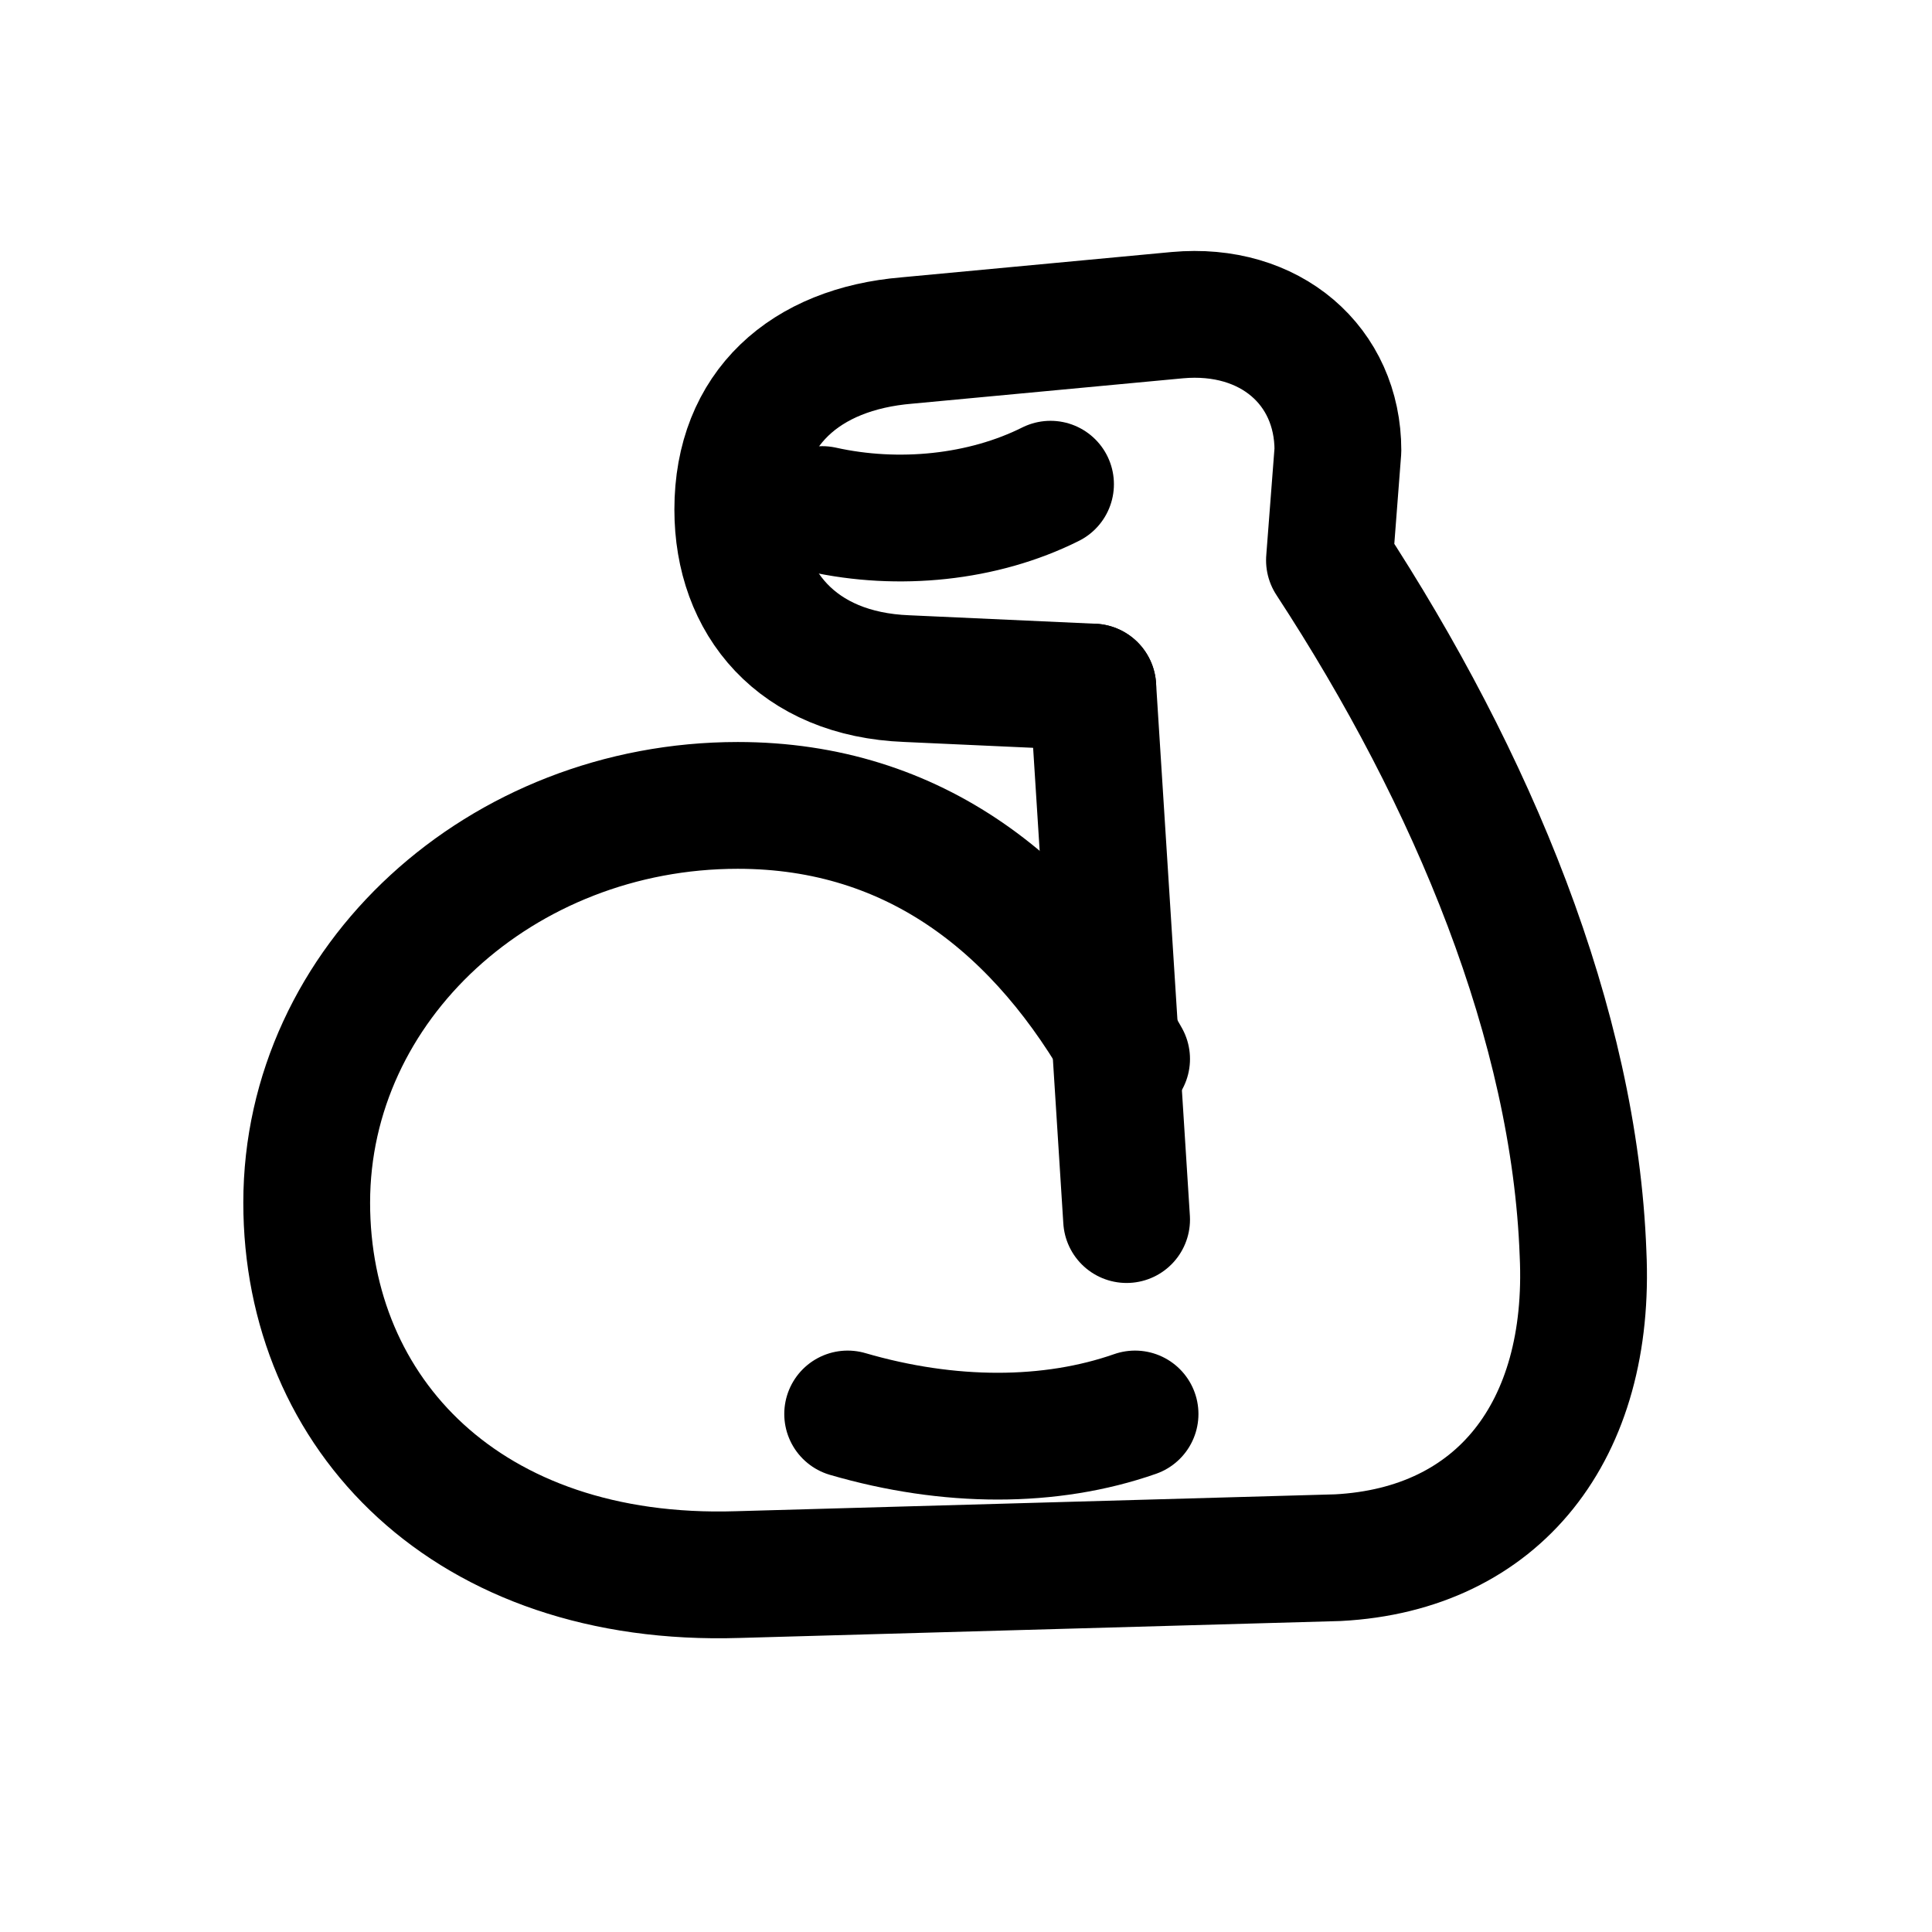
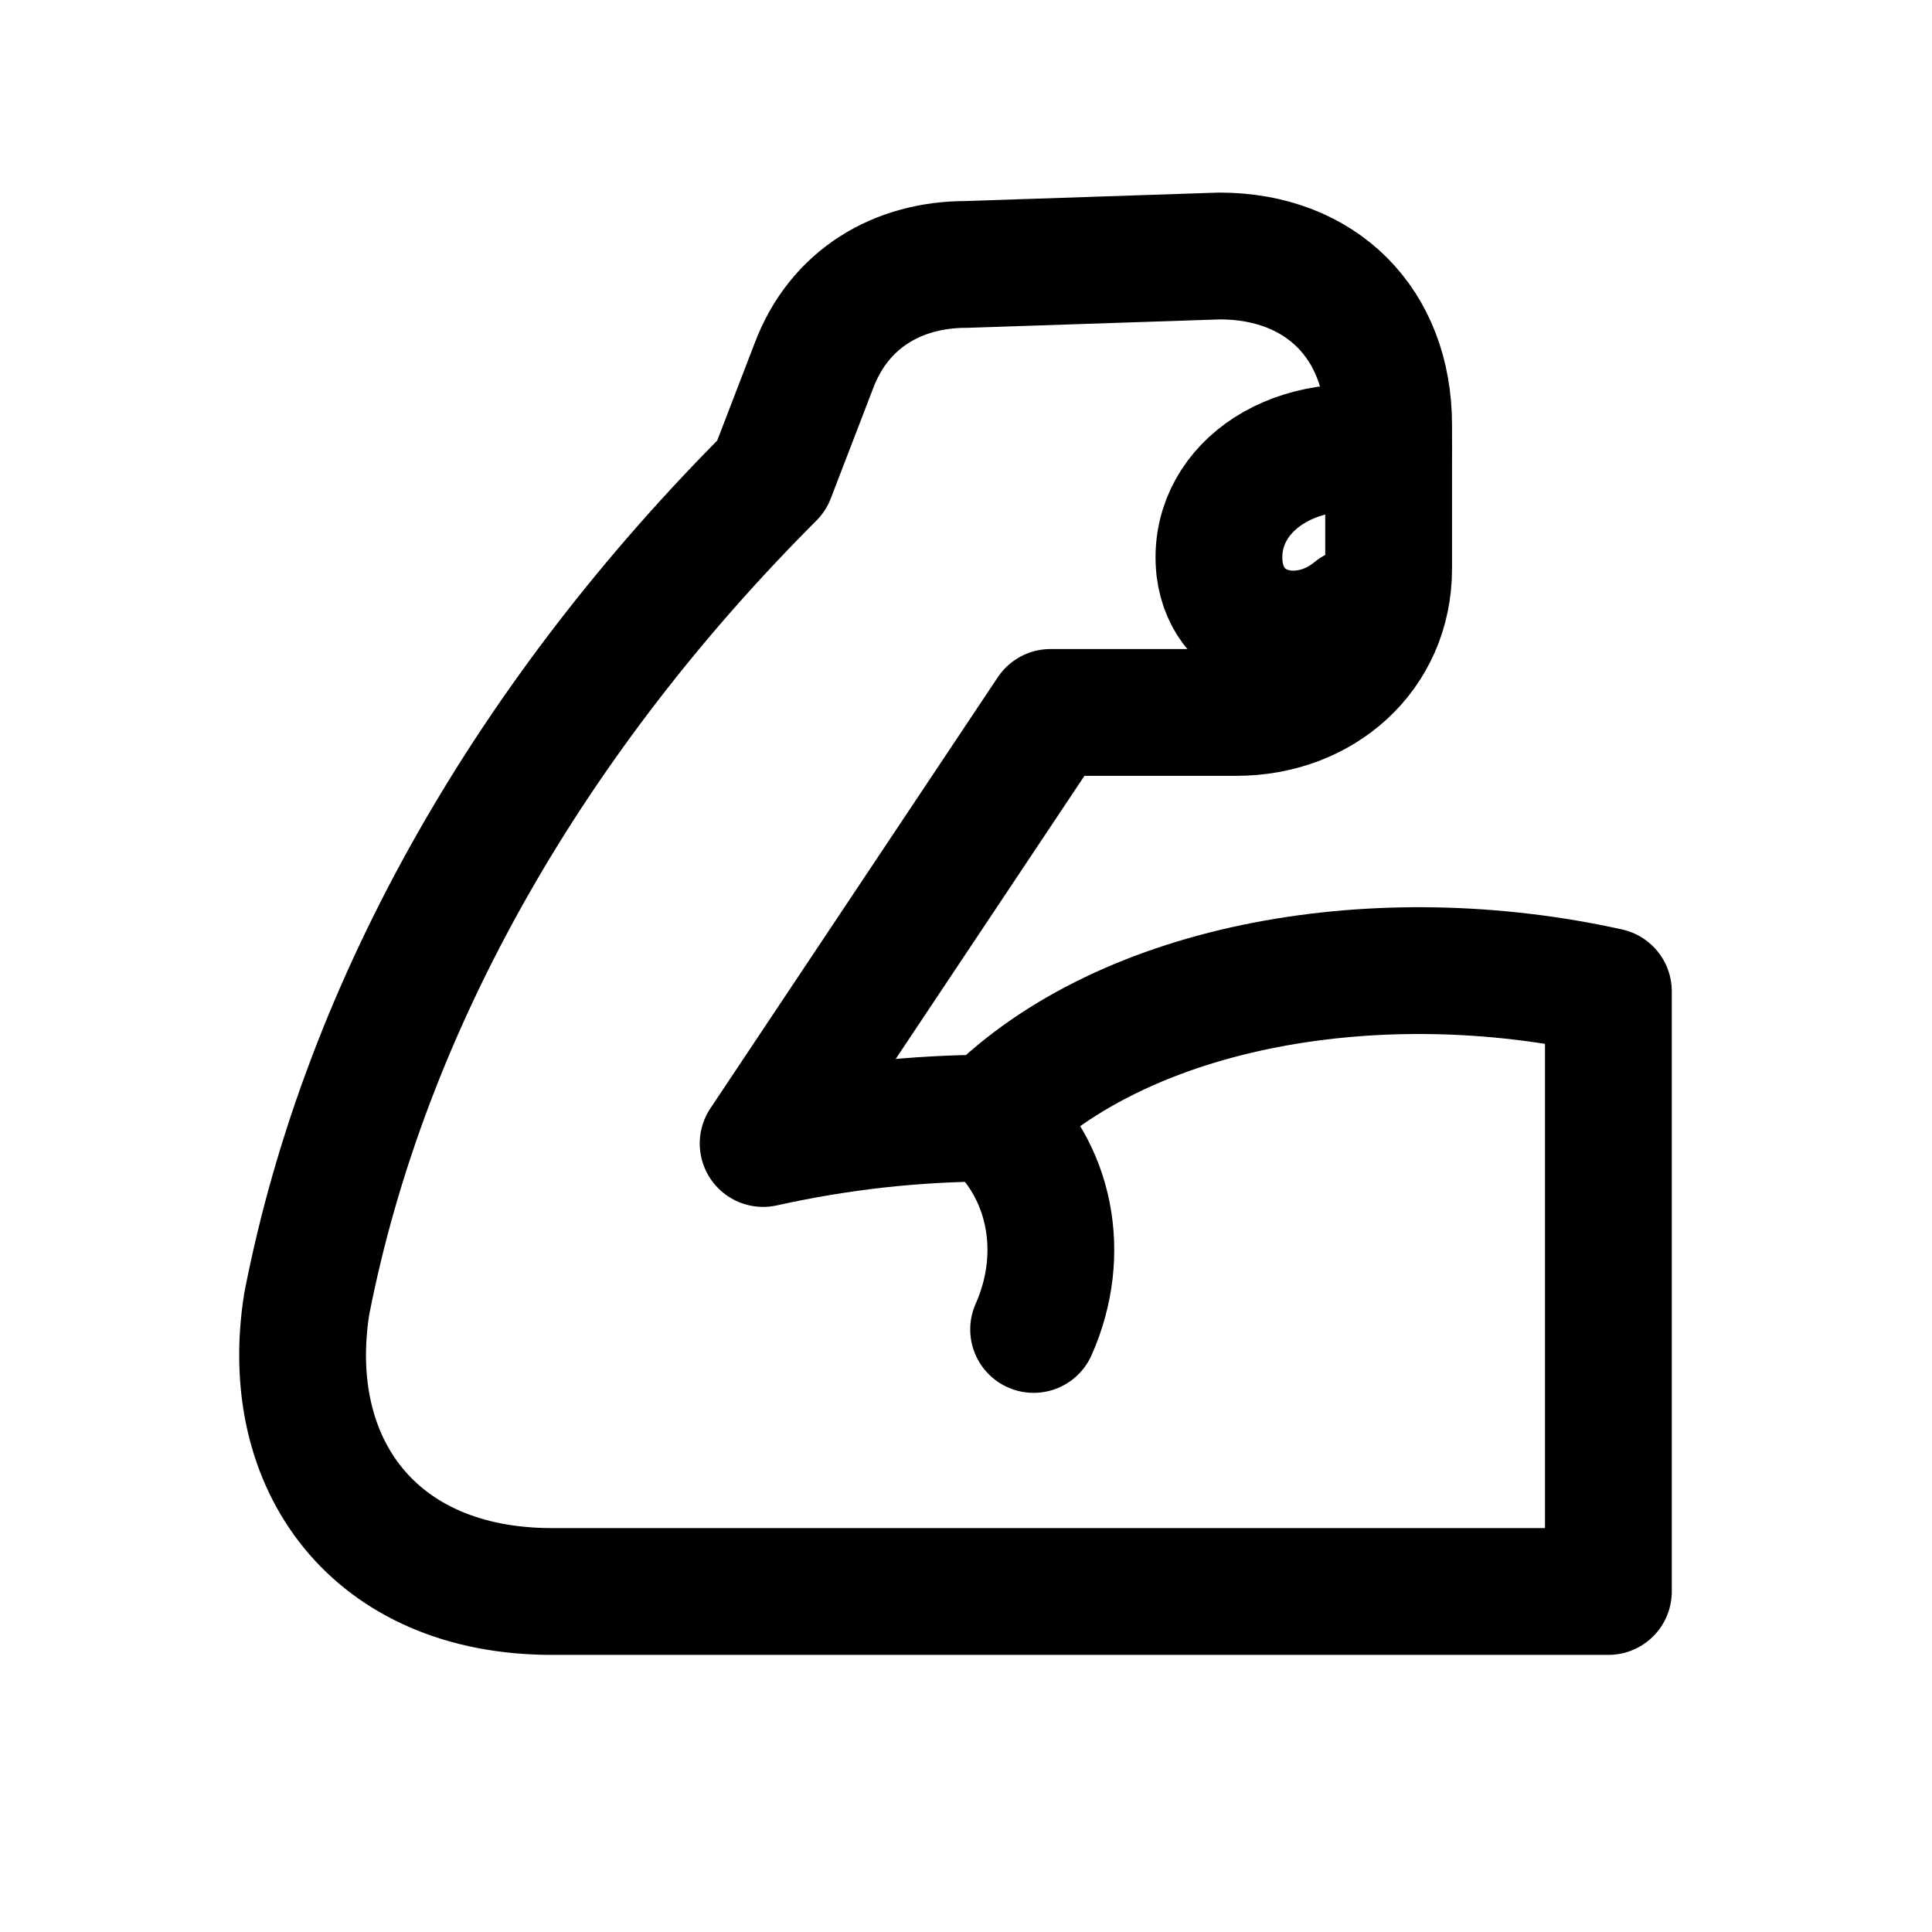
<svg xmlns="http://www.w3.org/2000/svg" viewBox="0 0 512 512">
  <g transform="translate(256 256) scale(1.12) translate(-256 -256)">
-     <g transform="translate(6 12)" fill="none" stroke="#000" stroke-width="30" stroke-linecap="round" stroke-linejoin="round">
-       <path d="M280 178 L236 176 C210 175 196 158 196 136 C196 112 212 98 236 96 L300 90 C322 88 338 102 338 122 L336 148 C370 200 394 258 396 312 C398 354 376 382 338 384 L196 388 C132 390 94 350 94 300 C94 248 140 206 196 206 C238 206 268 230 288 266" />
-       <path d="M280 178 L288 304" />
-       <path d="M216 136 C234 140 254 138 270 130" />
-       <path d="M222 350 C246 357 270 357 290 350" />
+     <g transform="translate(-6 6)" fill="none" stroke="#000" stroke-width="30" stroke-linecap="round" stroke-linejoin="round">
+       <path d="M414 256 L414 398 L164 398 C122 398 100 368 106 330 C120 258 160 190 216 134 L226 108 C232 92 246 84 262 84 L322 82 C346 82 362 98 362 122 L362 156 C362 176 346 190 326 190 L282 190 L214 292 C232 288 250 286 268 286 C300 254 360 244 414 256 Z" />
+       <path d="M362 128 C338 124 320 138 322 156 C324 172 342 176 354 166" />
+       <path d="M268 286 C282 298 286 318 278 336" />
    </g>
  </g>
</svg>
